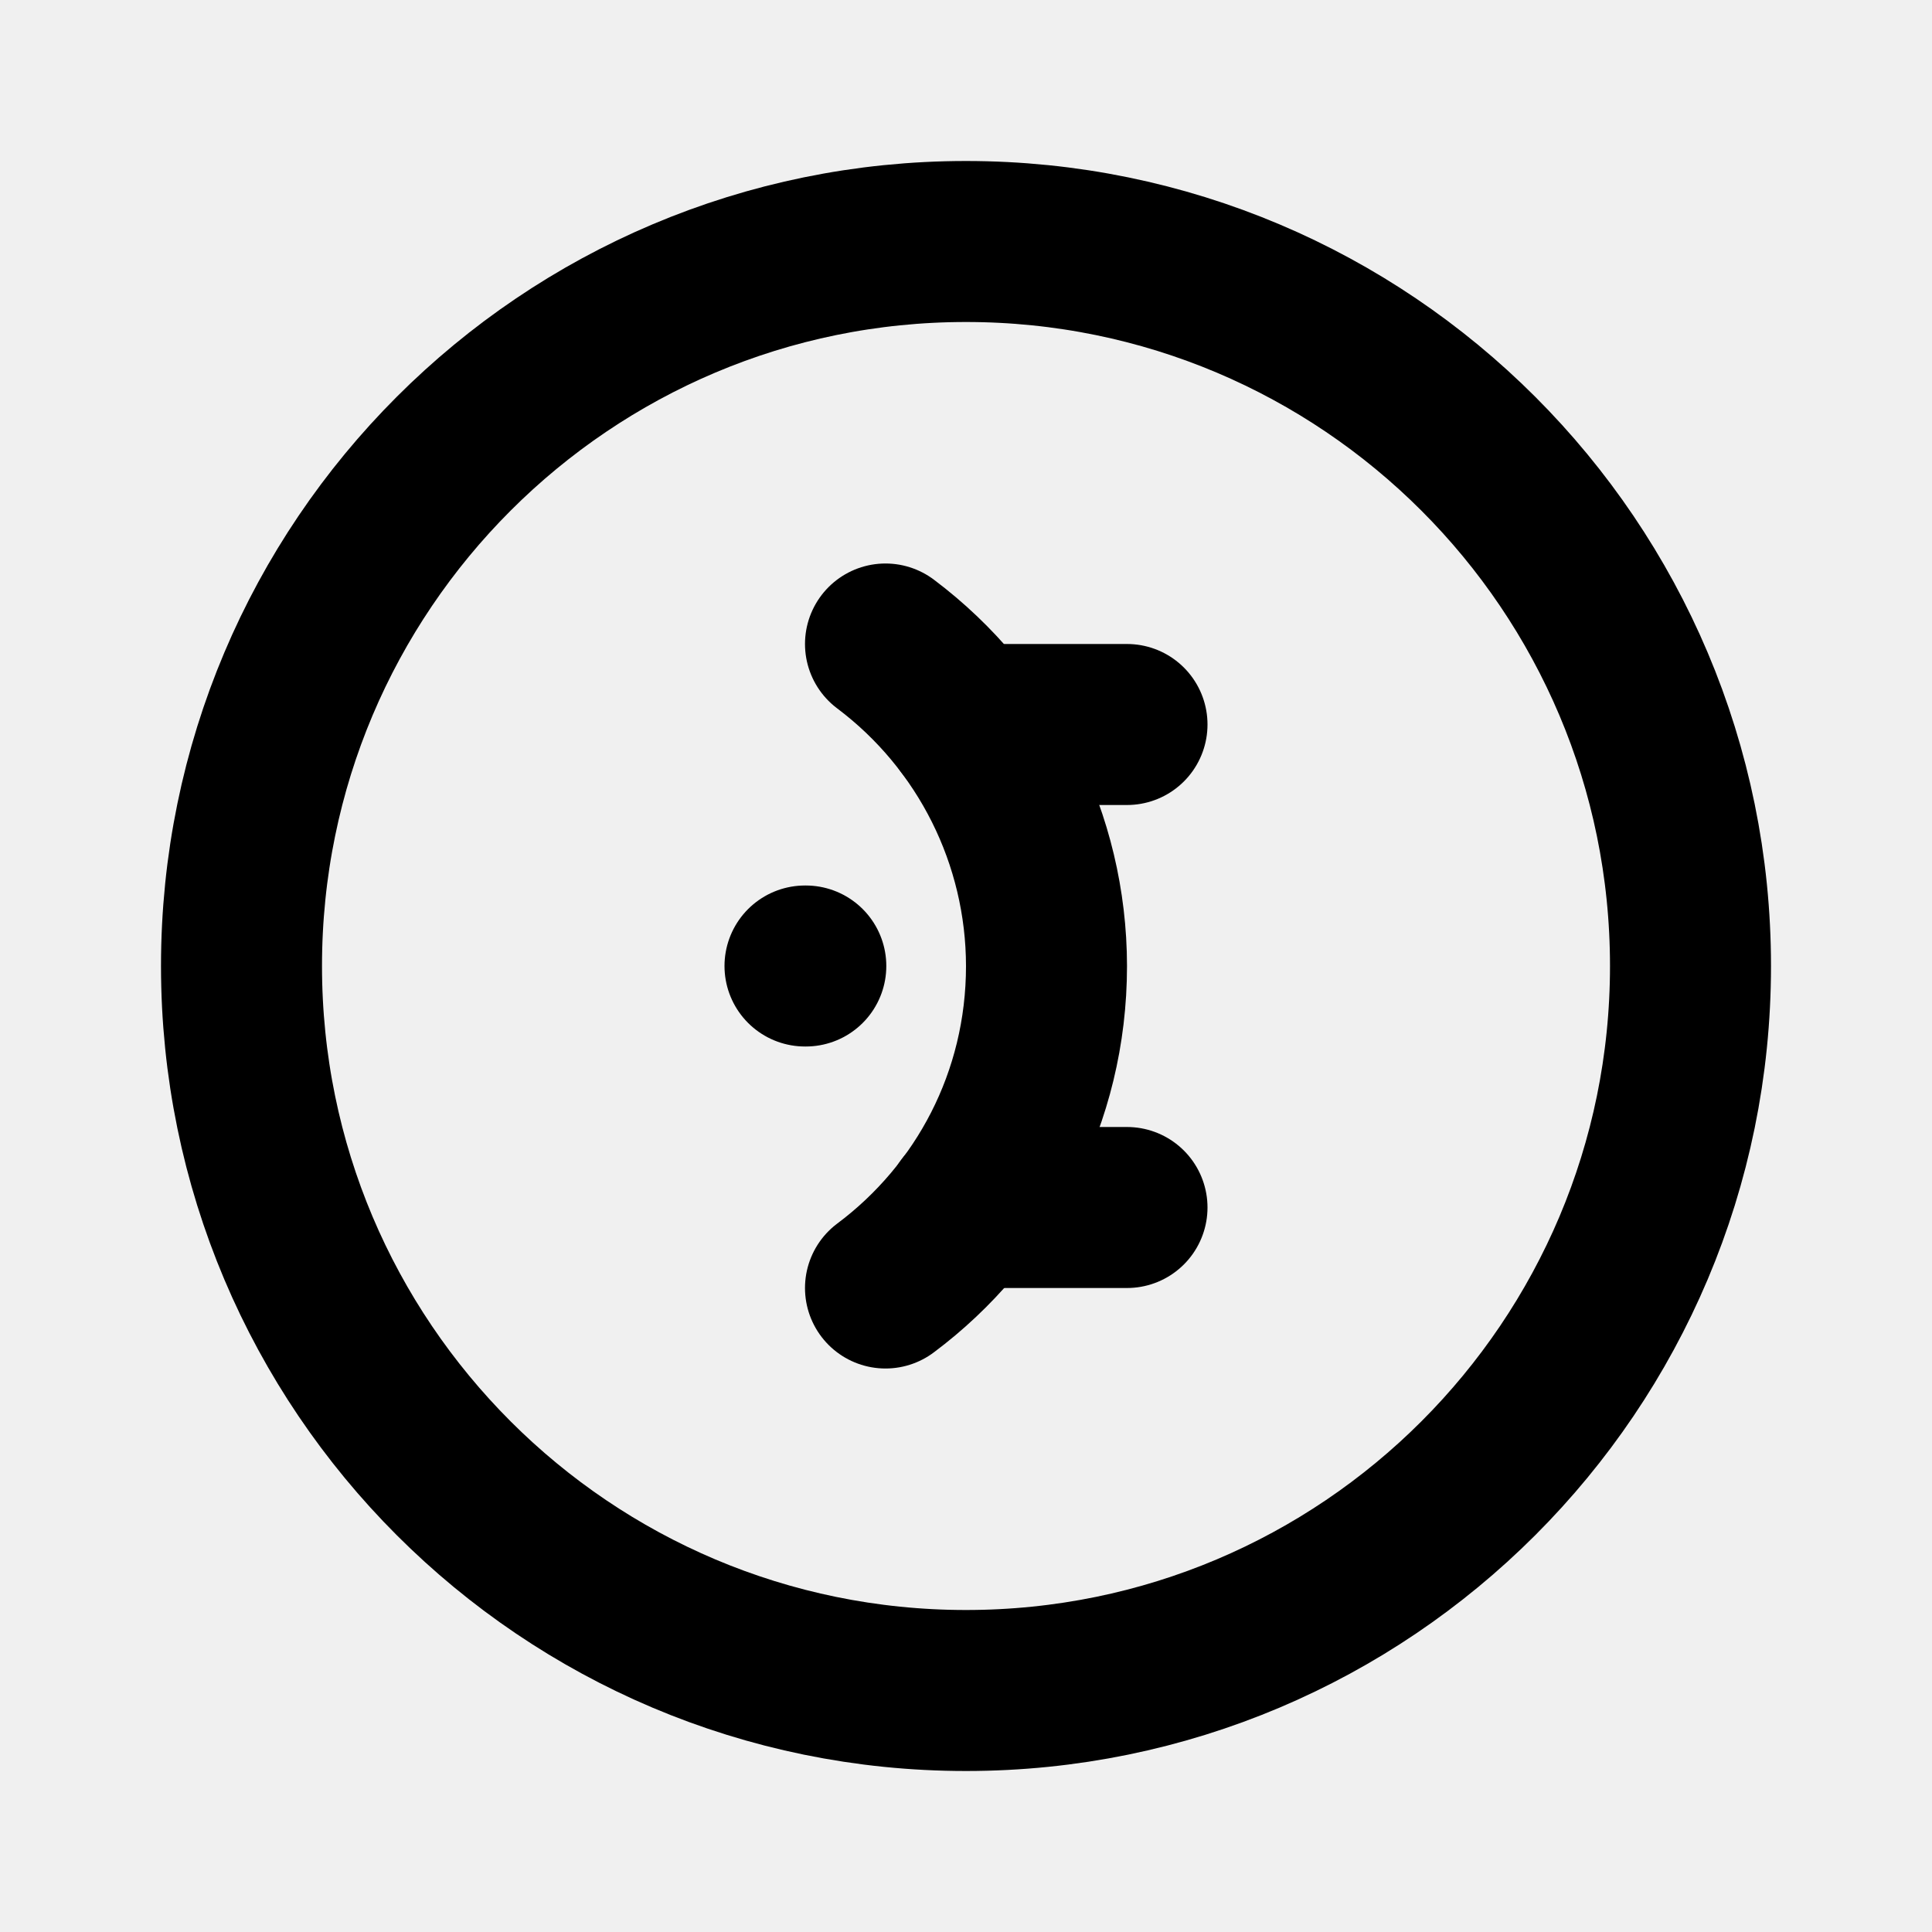
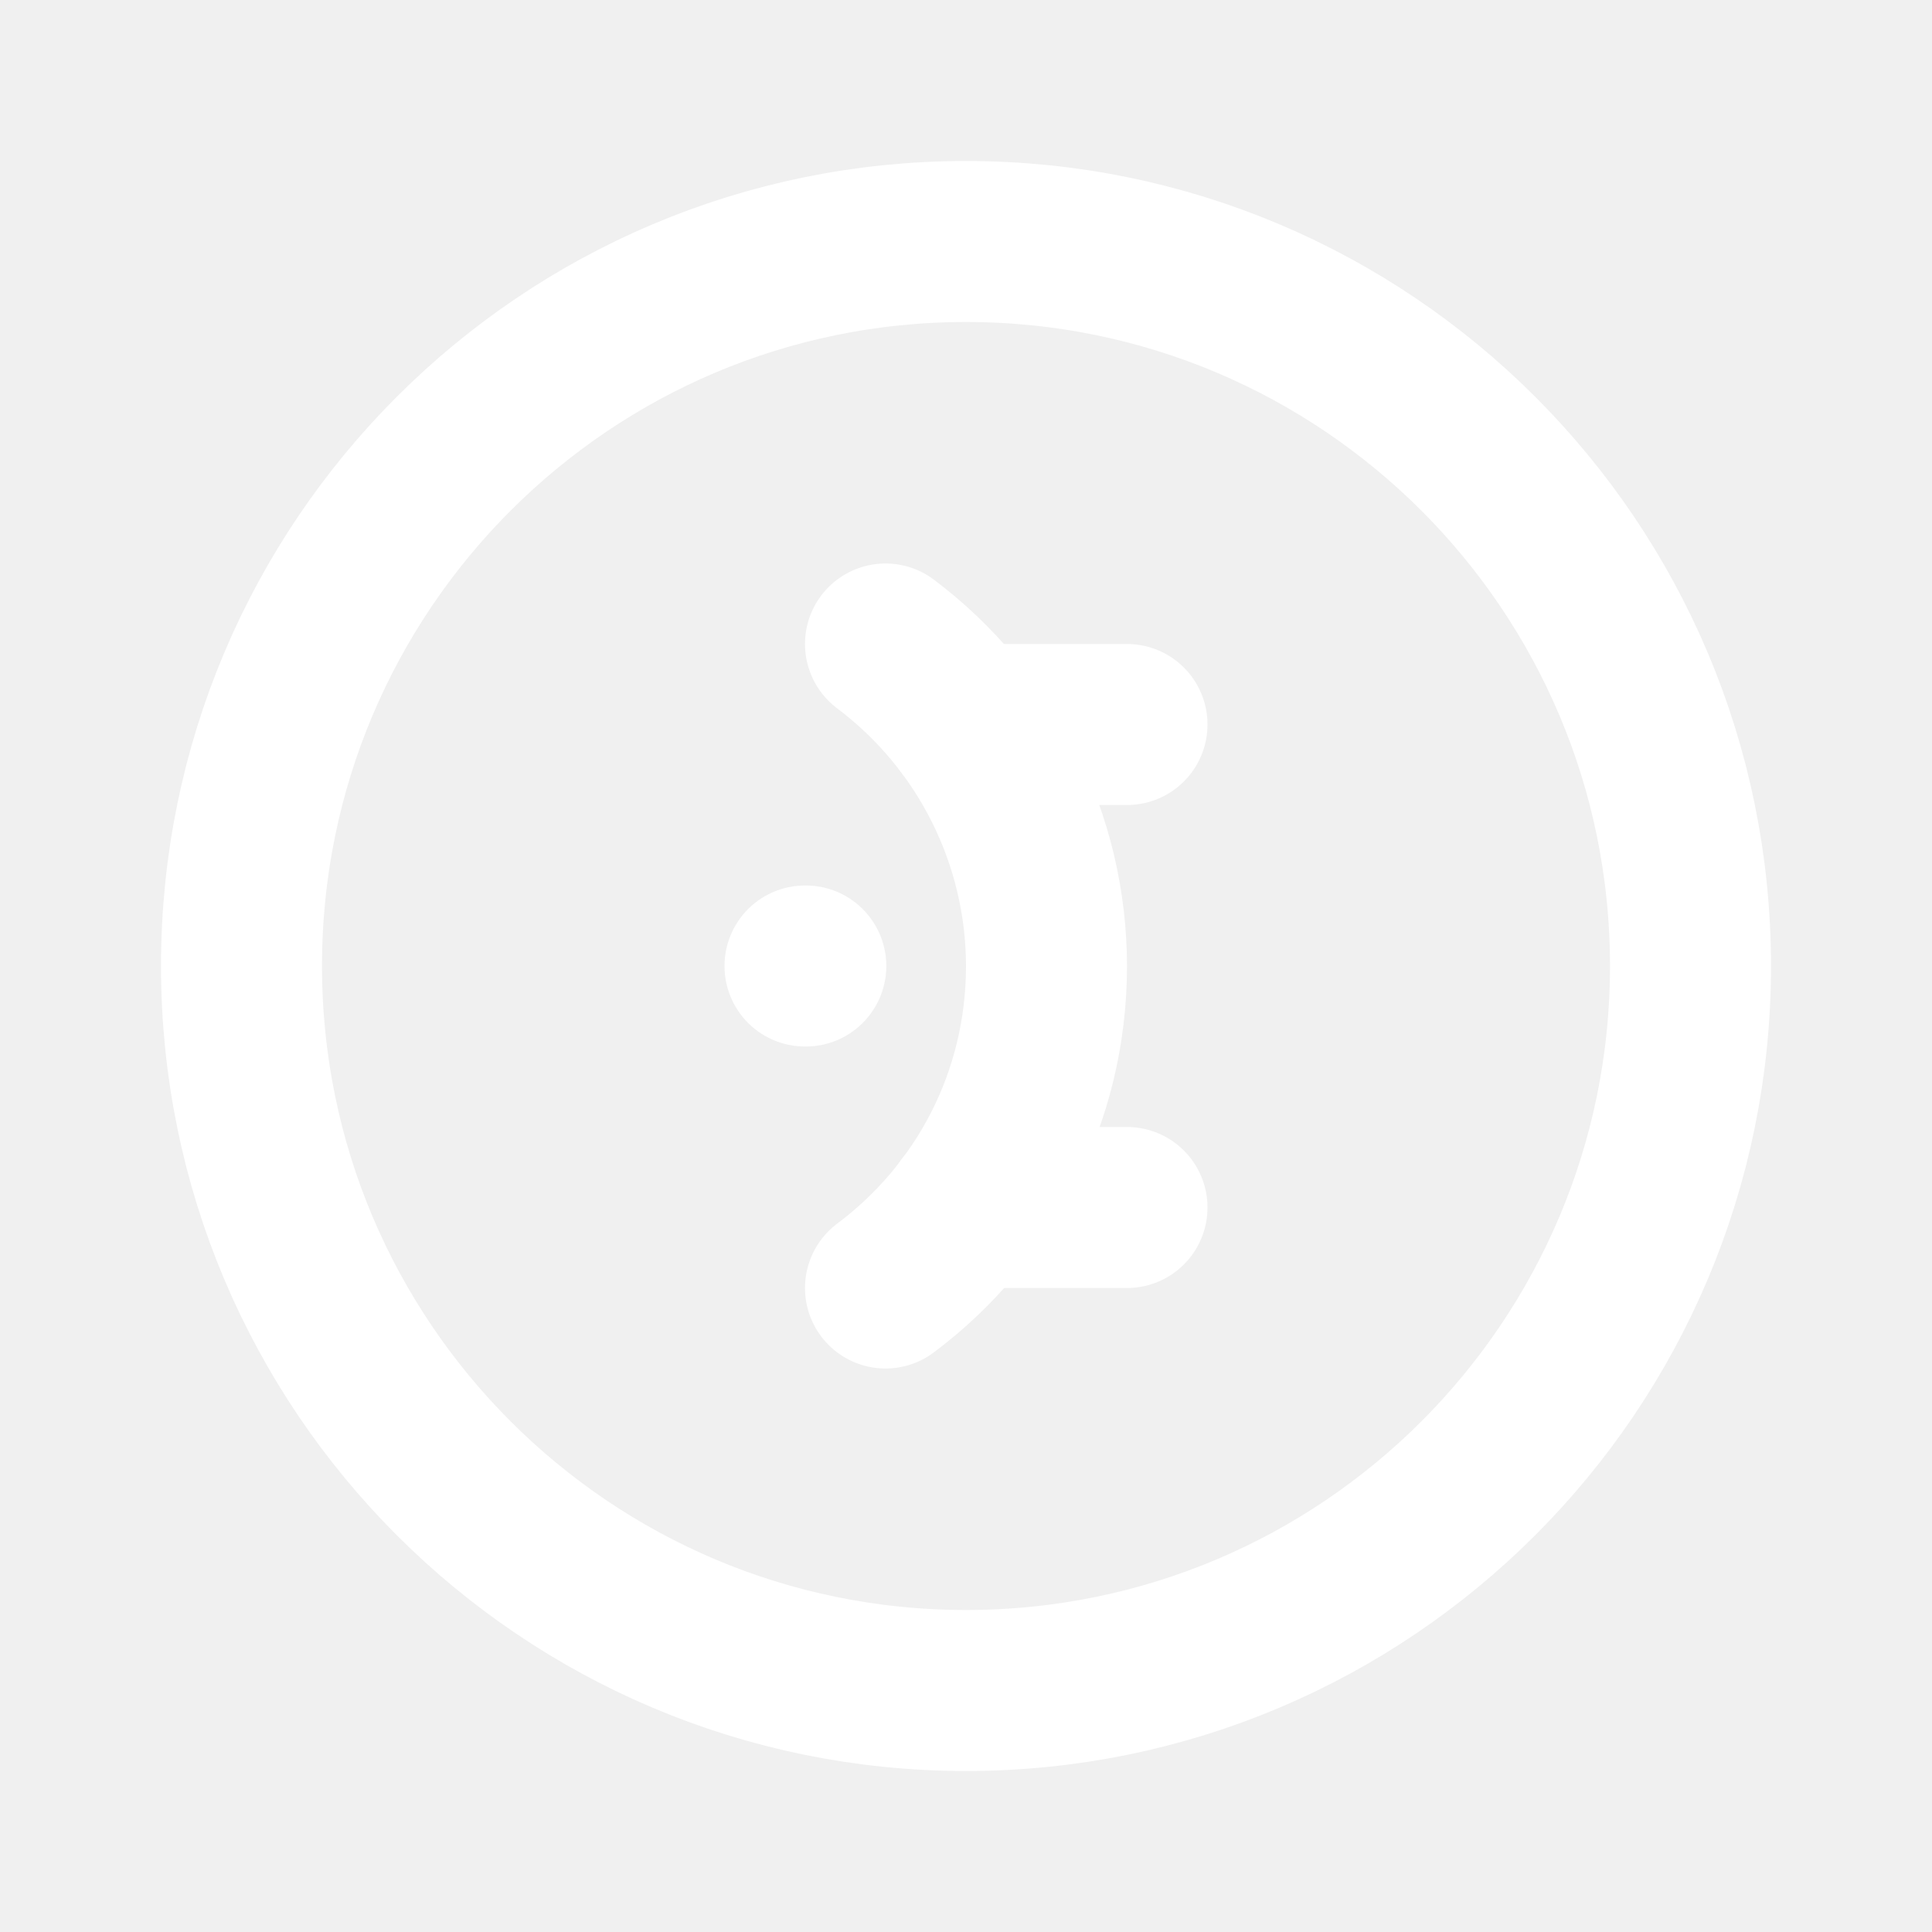
- <svg xmlns="http://www.w3.org/2000/svg" viewBox="0 0 24 24" fill="none" stroke="currentColor" stroke-width="2" stroke-linecap="round" stroke-linejoin="round" class="icon icon-tabler icons-tabler-outline icon-tabler-brand-mantine">
+ <svg xmlns="http://www.w3.org/2000/svg" viewBox="0 0 24 24" fill="none" stroke="#fff" stroke-width="2" stroke-linecap="round" stroke-linejoin="round" class="icon icon-tabler icons-tabler-outline icon-tabler-brand-mantine">
  <path stroke="none" d="M0 0h24v24H0z" fill="none" />
  <path d="M12 12m-9 0a9 9 0 1 0 18 0a9 9 0 1 0 -18 0" />
  <path d="M11 16c1.22 -.912 2 -2.36 2 -4a5.01 5.01 0 0 0 -2 -4" />
  <path d="M14 9h-2" />
  <path d="M14 15h-2" />
  <path d="M10 12h.01" />
</svg>
